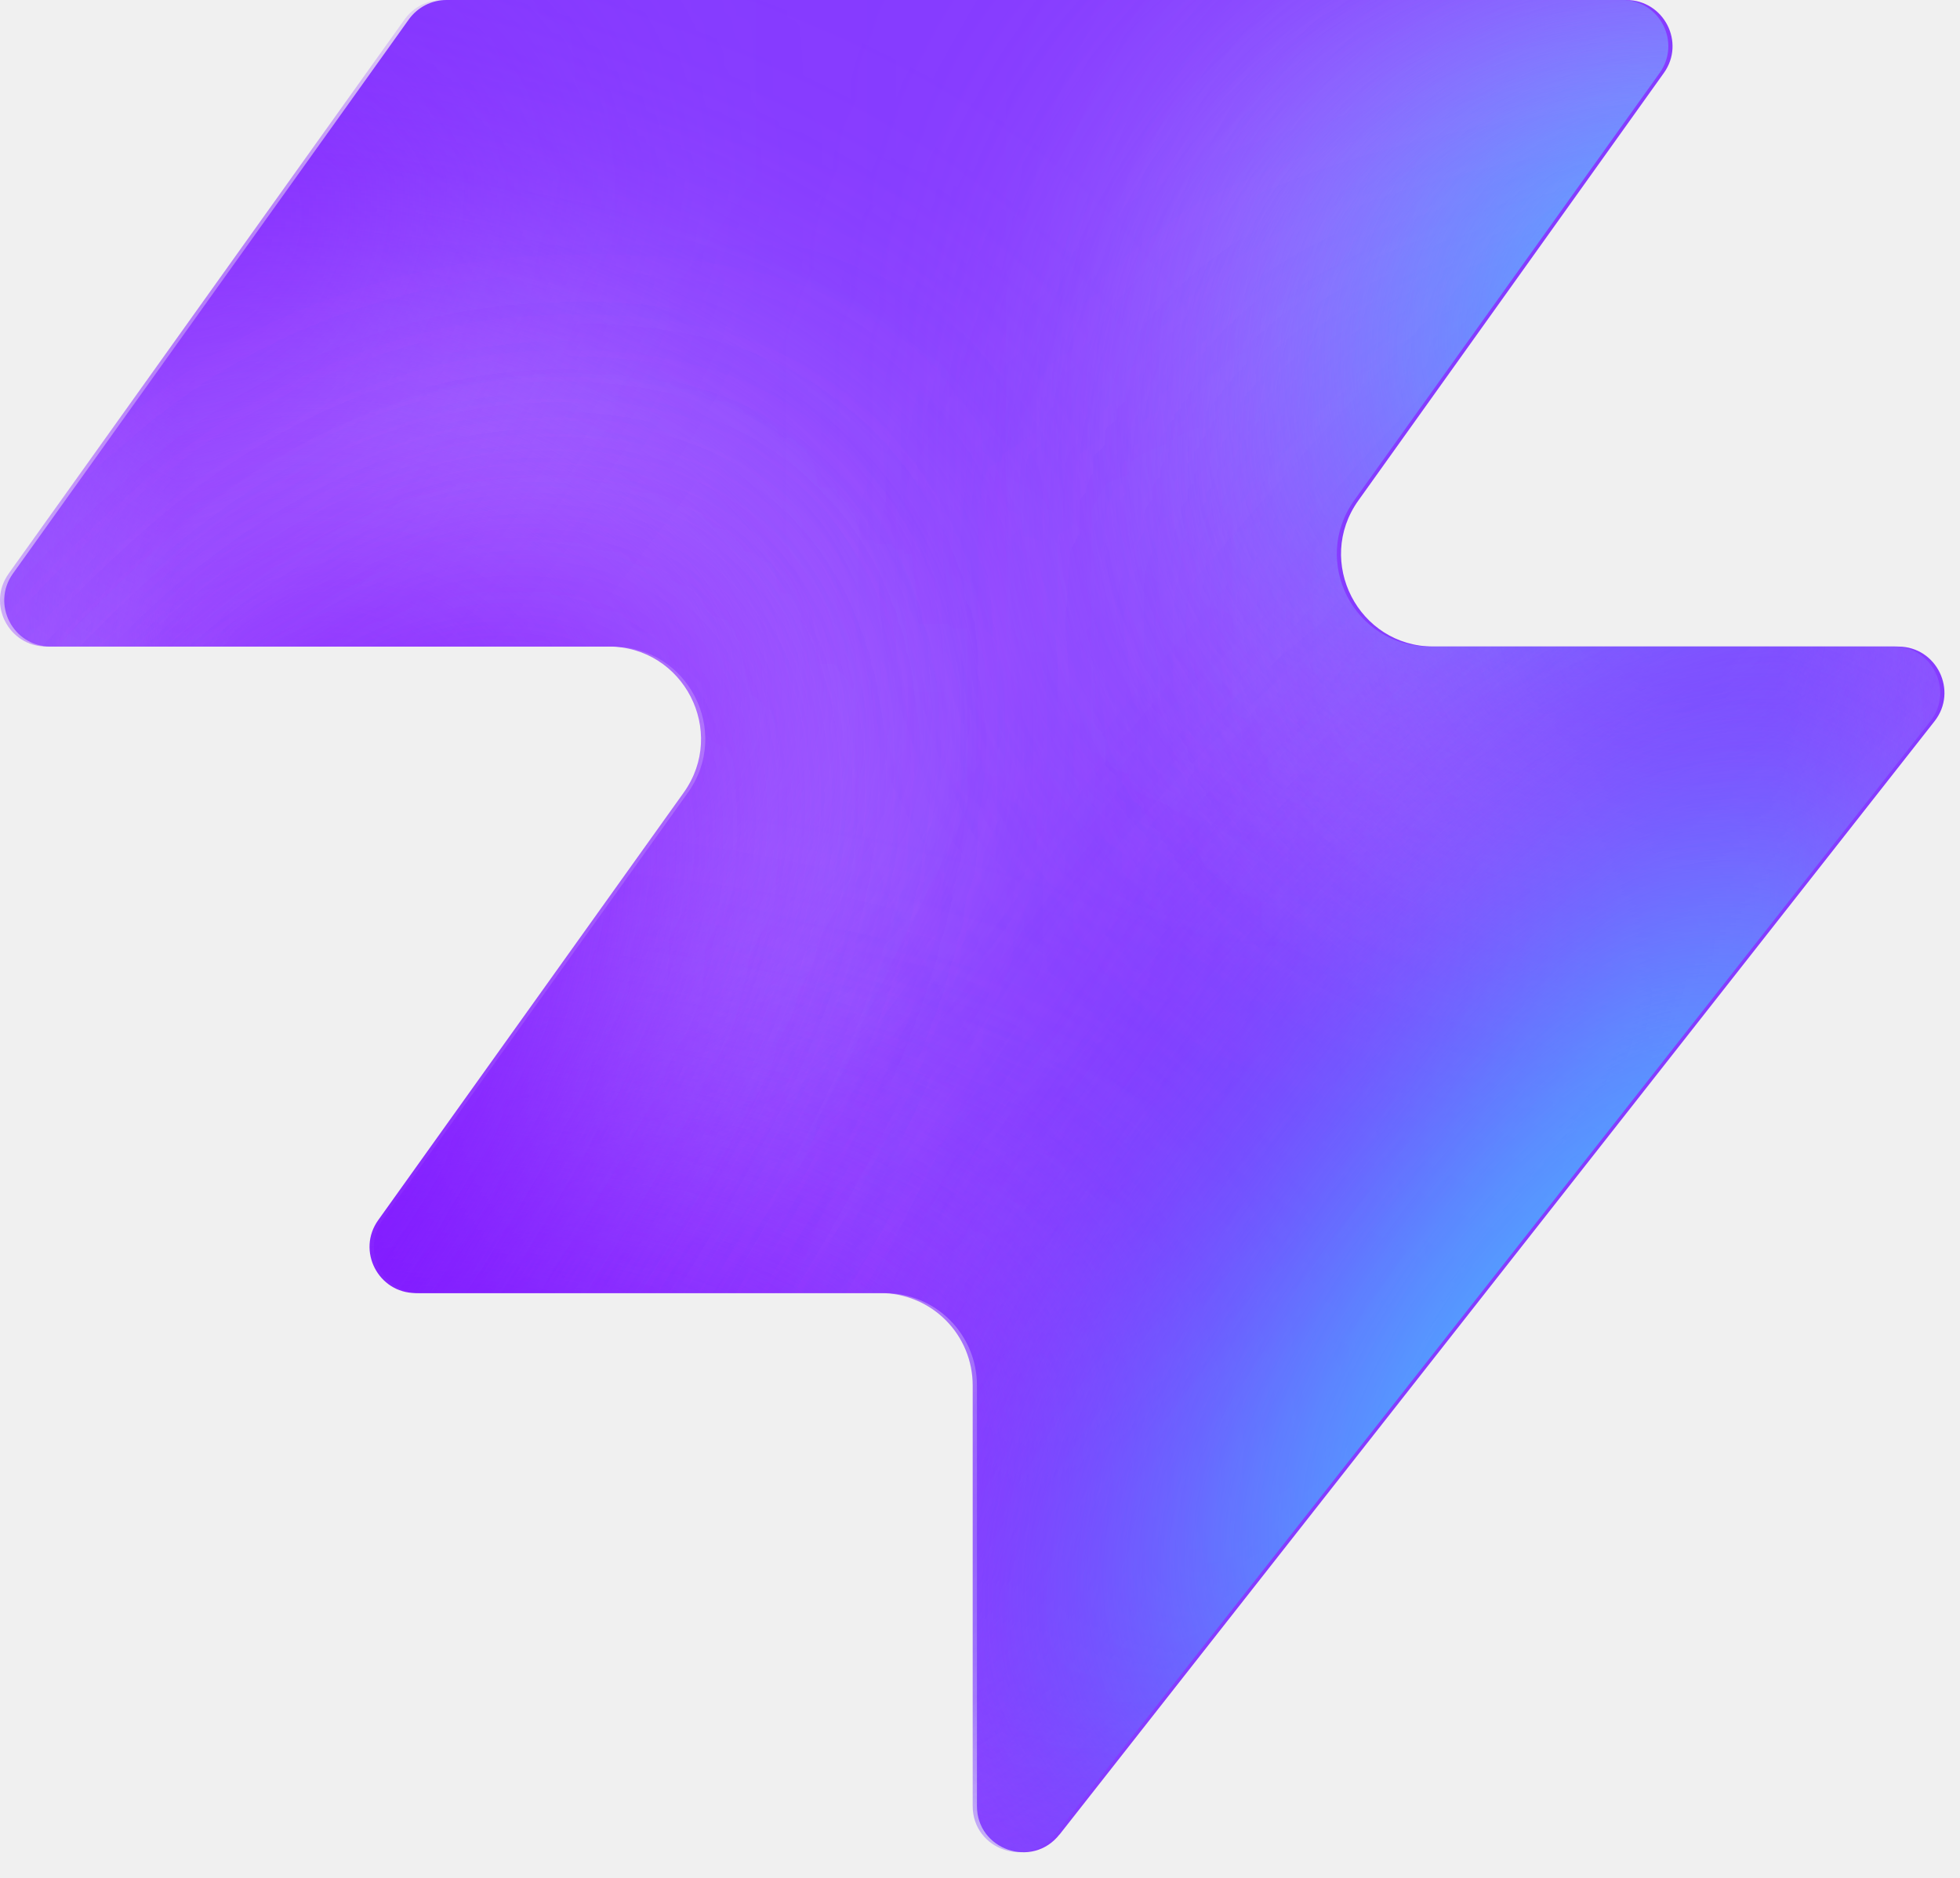
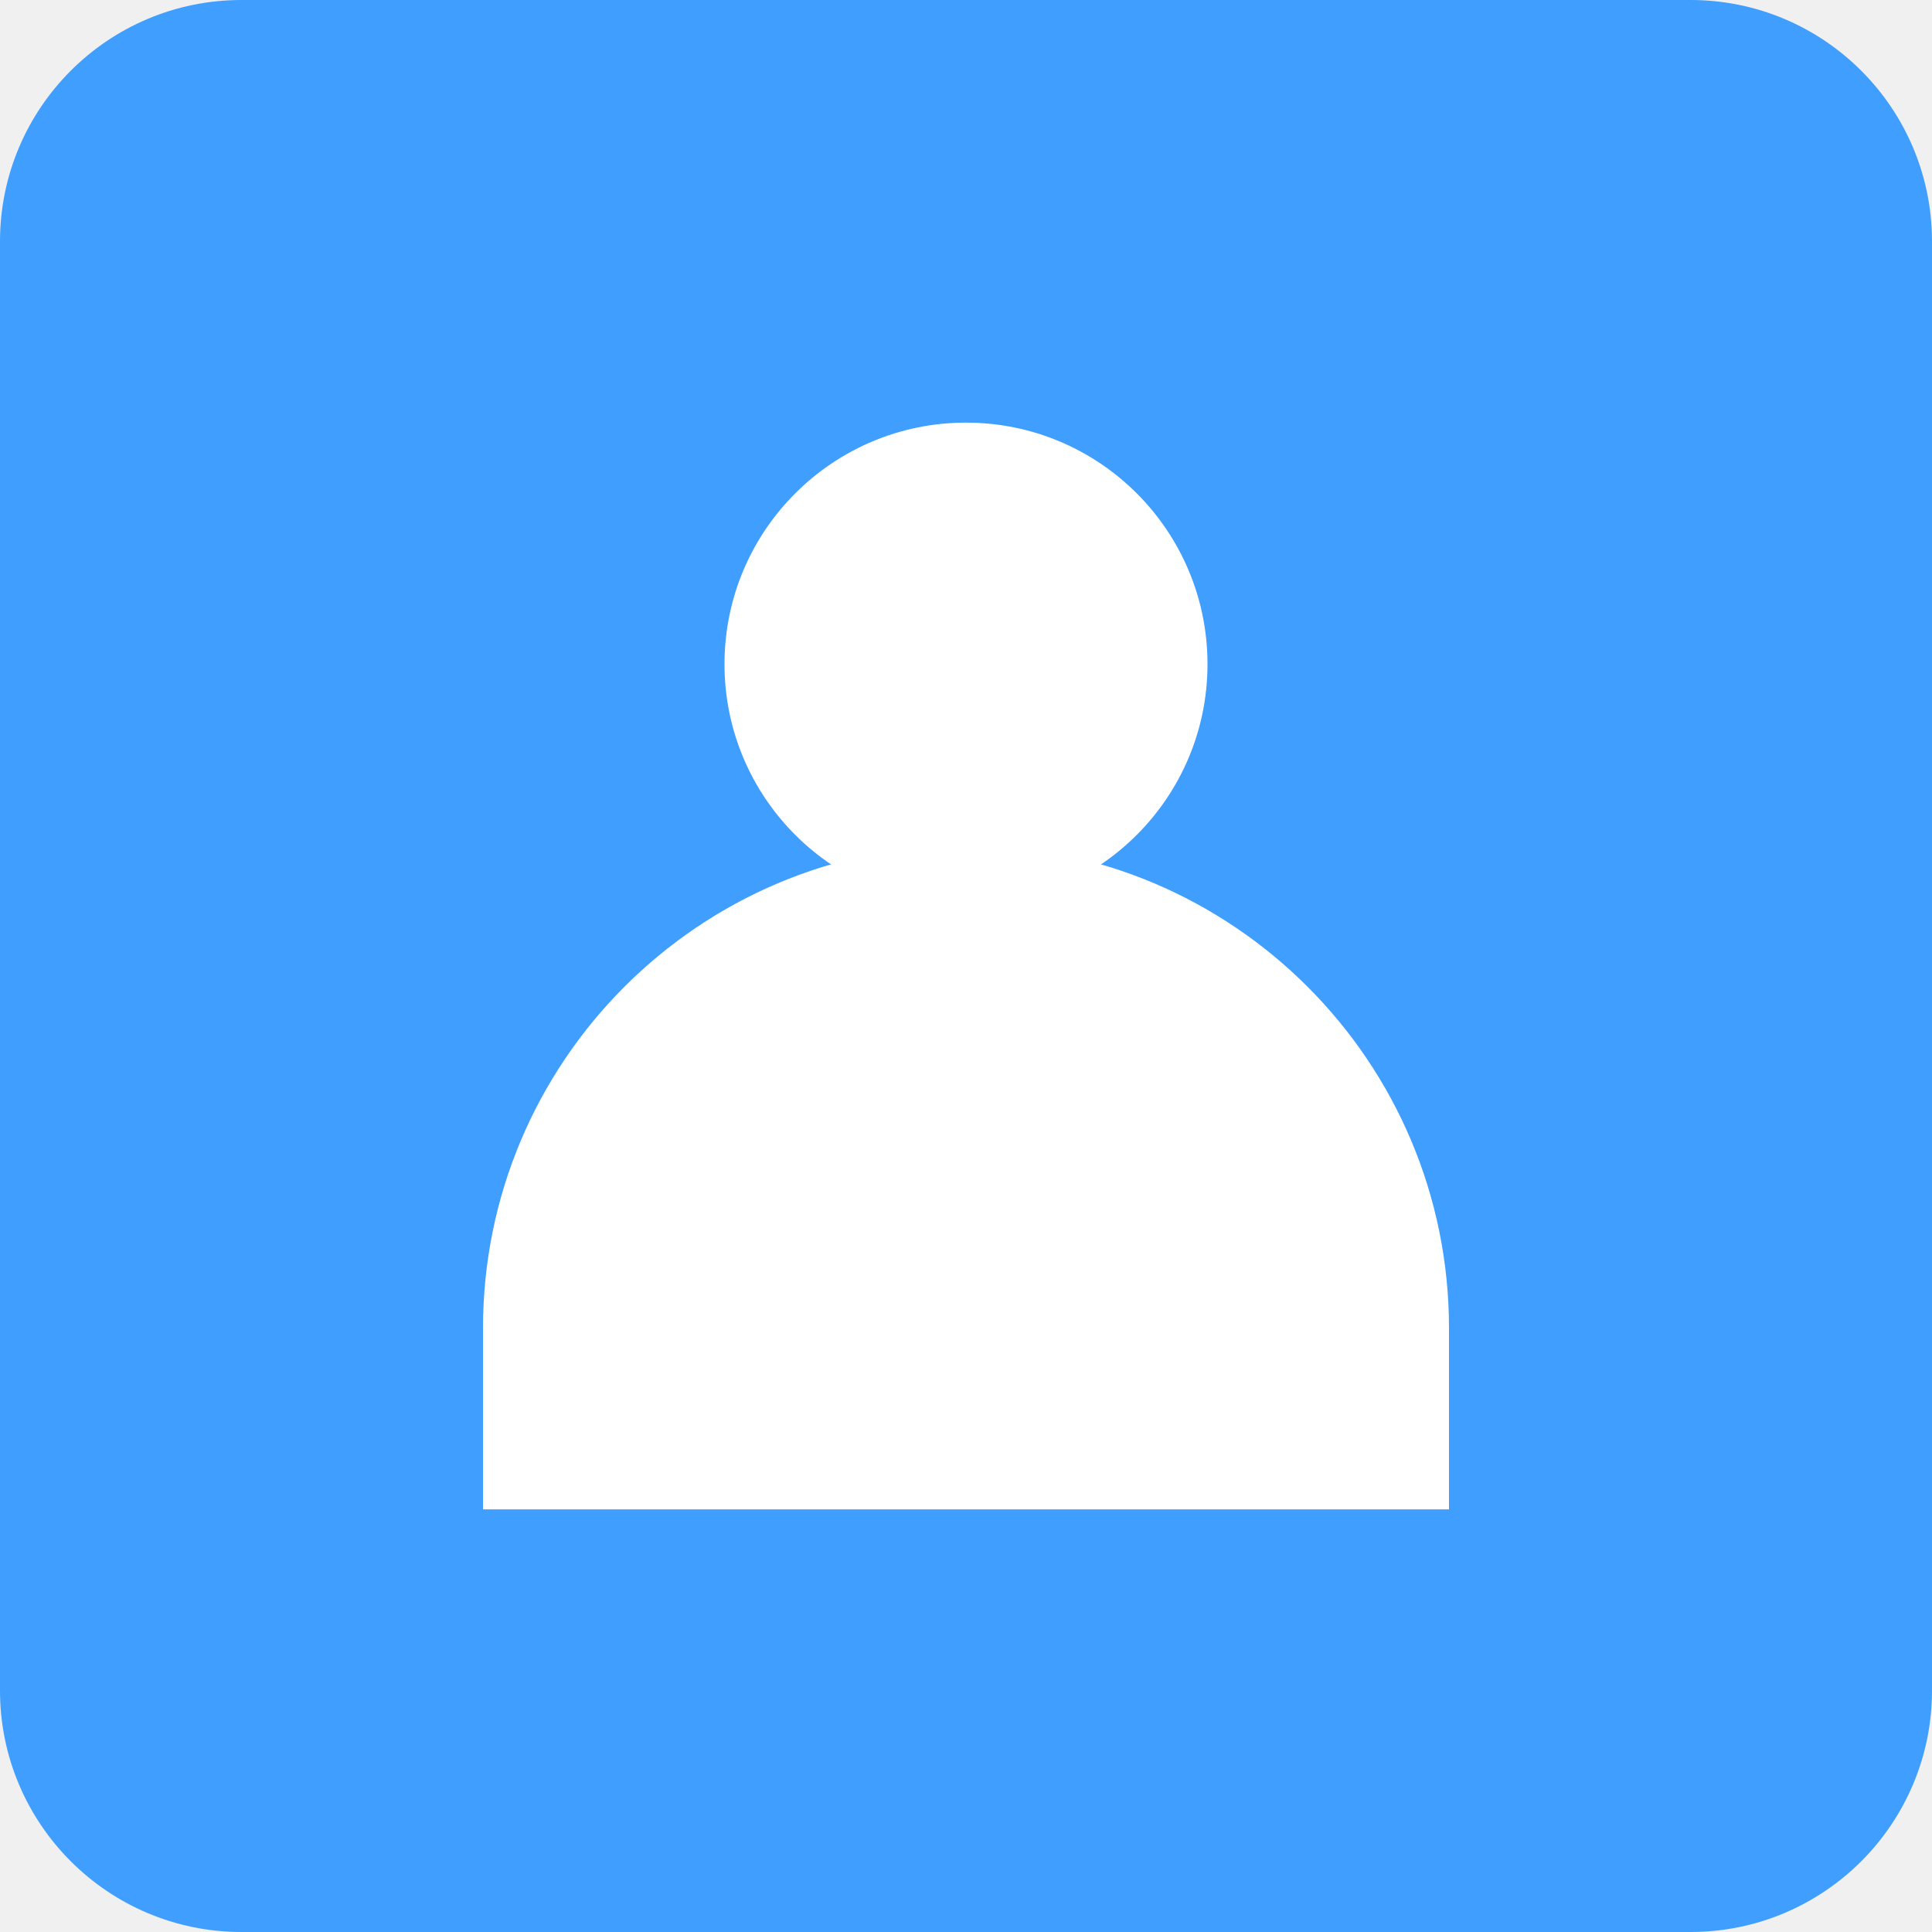
- <svg xmlns="http://www.w3.org/2000/svg" width="48" height="46" fill="none" viewBox="0 0 48 46">
-   <path fill="#863bff" d="M25.946 44.938c-.664.845-2.021.375-2.021-.698V33.937a2.26 2.26 0 0 0-2.262-2.262H10.287c-.92 0-1.456-1.04-.92-1.788l7.48-10.471c1.07-1.497 0-3.578-1.842-3.578H1.237c-.92 0-1.456-1.04-.92-1.788L10.013.474c.214-.297.556-.474.92-.474h28.894c.92 0 1.456 1.04.92 1.788l-7.48 10.471c-1.07 1.498 0 3.579 1.842 3.579h11.377c.943 0 1.473 1.088.89 1.83L25.947 44.94z" style="fill:#863bff;fill:color(display-p3 .525 .23 1);fill-opacity:1" />
-   <mask id="a" width="48" height="46" x="0" y="0" maskUnits="userSpaceOnUse" style="mask-type:alpha">
-     <path fill="#000" d="M25.842 44.938c-.664.844-2.021.375-2.021-.698V33.937a2.26 2.26 0 0 0-2.262-2.262H10.183c-.92 0-1.456-1.04-.92-1.788l7.48-10.471c1.07-1.498 0-3.579-1.842-3.579H1.133c-.92 0-1.456-1.04-.92-1.787L9.91.473c.214-.297.556-.474.92-.474h28.894c.92 0 1.456 1.04.92 1.788l-7.48 10.471c-1.07 1.498 0 3.578 1.842 3.578h11.377c.943 0 1.473 1.088.89 1.832L25.843 44.94z" style="fill:#000;fill-opacity:1" />
-   </mask>
-   <g mask="url(#a)">
-     <g filter="url(#b)">
-       <ellipse cx="5.508" cy="14.704" fill="#ede6ff" rx="5.508" ry="14.704" style="fill:#ede6ff;fill:color(display-p3 .927 .903 1);fill-opacity:1" transform="matrix(.00324 1 1 -.00324 -4.47 31.516)" />
-     </g>
-     <g filter="url(#c)">
-       <ellipse cx="10.399" cy="29.851" fill="#ede6ff" rx="10.399" ry="29.851" style="fill:#ede6ff;fill:color(display-p3 .927 .903 1);fill-opacity:1" transform="matrix(.00324 1 1 -.00324 -39.328 7.883)" />
-     </g>
-     <g filter="url(#d)">
-       <ellipse cx="5.508" cy="30.487" fill="#7e14ff" rx="5.508" ry="30.487" style="fill:#7e14ff;fill:color(display-p3 .492 .077 1);fill-opacity:1" transform="rotate(89.814 -25.913 -14.639)scale(1 -1)" />
-     </g>
-     <g filter="url(#e)">
-       <ellipse cx="5.508" cy="30.599" fill="#7e14ff" rx="5.508" ry="30.599" style="fill:#7e14ff;fill:color(display-p3 .492 .077 1);fill-opacity:1" transform="rotate(89.814 -32.644 -3.334)scale(1 -1)" />
-     </g>
-     <g filter="url(#f)">
-       <ellipse cx="5.508" cy="30.599" fill="#7e14ff" rx="5.508" ry="30.599" style="fill:#7e14ff;fill:color(display-p3 .492 .077 1);fill-opacity:1" transform="matrix(.00324 1 1 -.00324 -34.34 30.47)" />
-     </g>
-     <g filter="url(#g)">
-       <ellipse cx="14.072" cy="22.078" fill="#ede6ff" rx="14.072" ry="22.078" style="fill:#ede6ff;fill:color(display-p3 .927 .903 1);fill-opacity:1" transform="rotate(93.35 24.506 48.493)scale(-1 1)" />
-     </g>
-     <g filter="url(#h)">
-       <ellipse cx="3.47" cy="21.501" fill="#7e14ff" rx="3.47" ry="21.501" style="fill:#7e14ff;fill:color(display-p3 .492 .077 1);fill-opacity:1" transform="rotate(89.009 28.708 47.59)scale(-1 1)" />
-     </g>
-     <g filter="url(#i)">
-       <ellipse cx="3.47" cy="21.501" fill="#7e14ff" rx="3.47" ry="21.501" style="fill:#7e14ff;fill:color(display-p3 .492 .077 1);fill-opacity:1" transform="rotate(89.009 28.708 47.59)scale(-1 1)" />
-     </g>
-     <g filter="url(#j)">
-       <ellipse cx=".387" cy="8.972" fill="#7e14ff" rx="4.407" ry="29.108" style="fill:#7e14ff;fill:color(display-p3 .492 .077 1);fill-opacity:1" transform="rotate(39.51 .387 8.972)" />
-     </g>
-     <g filter="url(#k)">
-       <ellipse cx="47.523" cy="-6.092" fill="#7e14ff" rx="4.407" ry="29.108" style="fill:#7e14ff;fill:color(display-p3 .492 .077 1);fill-opacity:1" transform="rotate(37.892 47.523 -6.092)" />
-     </g>
-     <g filter="url(#l)">
-       <ellipse cx="41.412" cy="6.333" fill="#47bfff" rx="5.971" ry="9.665" style="fill:#47bfff;fill:color(display-p3 .28 .748 1);fill-opacity:1" transform="rotate(37.892 41.412 6.333)" />
-     </g>
-     <g filter="url(#m)">
-       <ellipse cx="-1.879" cy="38.332" fill="#7e14ff" rx="4.407" ry="29.108" style="fill:#7e14ff;fill:color(display-p3 .492 .077 1);fill-opacity:1" transform="rotate(37.892 -1.88 38.332)" />
-     </g>
-     <g filter="url(#n)">
-       <ellipse cx="-1.879" cy="38.332" fill="#7e14ff" rx="4.407" ry="29.108" style="fill:#7e14ff;fill:color(display-p3 .492 .077 1);fill-opacity:1" transform="rotate(37.892 -1.88 38.332)" />
-     </g>
-     <g filter="url(#o)">
-       <ellipse cx="35.651" cy="29.907" fill="#7e14ff" rx="4.407" ry="29.108" style="fill:#7e14ff;fill:color(display-p3 .492 .077 1);fill-opacity:1" transform="rotate(37.892 35.651 29.907)" />
-     </g>
-     <g filter="url(#p)">
-       <ellipse cx="38.418" cy="32.4" fill="#47bfff" rx="5.971" ry="15.297" style="fill:#47bfff;fill:color(display-p3 .28 .748 1);fill-opacity:1" transform="rotate(37.892 38.418 32.4)" />
-     </g>
-   </g>
-   <defs>
-     <filter id="b" width="60.045" height="41.654" x="-19.77" y="16.149" color-interpolation-filters="sRGB" filterUnits="userSpaceOnUse">
-       <feFlood flood-opacity="0" result="BackgroundImageFix" />
-       <feBlend in="SourceGraphic" in2="BackgroundImageFix" result="shape" />
-       <feGaussianBlur result="effect1_foregroundBlur_2002_17158" stdDeviation="7.659" />
-     </filter>
-     <filter id="c" width="90.34" height="51.437" x="-54.613" y="-7.533" color-interpolation-filters="sRGB" filterUnits="userSpaceOnUse">
-       <feFlood flood-opacity="0" result="BackgroundImageFix" />
-       <feBlend in="SourceGraphic" in2="BackgroundImageFix" result="shape" />
-       <feGaussianBlur result="effect1_foregroundBlur_2002_17158" stdDeviation="7.659" />
-     </filter>
-     <filter id="d" width="79.355" height="29.4" x="-49.64" y="2.03" color-interpolation-filters="sRGB" filterUnits="userSpaceOnUse">
-       <feFlood flood-opacity="0" result="BackgroundImageFix" />
-       <feBlend in="SourceGraphic" in2="BackgroundImageFix" result="shape" />
-       <feGaussianBlur result="effect1_foregroundBlur_2002_17158" stdDeviation="4.596" />
-     </filter>
-     <filter id="e" width="79.579" height="29.4" x="-45.045" y="20.029" color-interpolation-filters="sRGB" filterUnits="userSpaceOnUse">
-       <feFlood flood-opacity="0" result="BackgroundImageFix" />
-       <feBlend in="SourceGraphic" in2="BackgroundImageFix" result="shape" />
-       <feGaussianBlur result="effect1_foregroundBlur_2002_17158" stdDeviation="4.596" />
-     </filter>
-     <filter id="f" width="79.579" height="29.4" x="-43.513" y="21.178" color-interpolation-filters="sRGB" filterUnits="userSpaceOnUse">
-       <feFlood flood-opacity="0" result="BackgroundImageFix" />
-       <feBlend in="SourceGraphic" in2="BackgroundImageFix" result="shape" />
-       <feGaussianBlur result="effect1_foregroundBlur_2002_17158" stdDeviation="4.596" />
-     </filter>
-     <filter id="g" width="74.749" height="58.852" x="15.756" y="-17.901" color-interpolation-filters="sRGB" filterUnits="userSpaceOnUse">
-       <feFlood flood-opacity="0" result="BackgroundImageFix" />
-       <feBlend in="SourceGraphic" in2="BackgroundImageFix" result="shape" />
-       <feGaussianBlur result="effect1_foregroundBlur_2002_17158" stdDeviation="7.659" />
-     </filter>
-     <filter id="h" width="61.377" height="25.362" x="23.548" y="2.284" color-interpolation-filters="sRGB" filterUnits="userSpaceOnUse">
-       <feFlood flood-opacity="0" result="BackgroundImageFix" />
-       <feBlend in="SourceGraphic" in2="BackgroundImageFix" result="shape" />
-       <feGaussianBlur result="effect1_foregroundBlur_2002_17158" stdDeviation="4.596" />
-     </filter>
-     <filter id="i" width="61.377" height="25.362" x="23.548" y="2.284" color-interpolation-filters="sRGB" filterUnits="userSpaceOnUse">
-       <feFlood flood-opacity="0" result="BackgroundImageFix" />
-       <feBlend in="SourceGraphic" in2="BackgroundImageFix" result="shape" />
-       <feGaussianBlur result="effect1_foregroundBlur_2002_17158" stdDeviation="4.596" />
-     </filter>
-     <filter id="j" width="56.045" height="63.649" x="-27.636" y="-22.853" color-interpolation-filters="sRGB" filterUnits="userSpaceOnUse">
-       <feFlood flood-opacity="0" result="BackgroundImageFix" />
-       <feBlend in="SourceGraphic" in2="BackgroundImageFix" result="shape" />
-       <feGaussianBlur result="effect1_foregroundBlur_2002_17158" stdDeviation="4.596" />
-     </filter>
-     <filter id="k" width="54.814" height="64.646" x="20.116" y="-38.415" color-interpolation-filters="sRGB" filterUnits="userSpaceOnUse">
-       <feFlood flood-opacity="0" result="BackgroundImageFix" />
-       <feBlend in="SourceGraphic" in2="BackgroundImageFix" result="shape" />
-       <feGaussianBlur result="effect1_foregroundBlur_2002_17158" stdDeviation="4.596" />
-     </filter>
-     <filter id="l" width="33.541" height="35.313" x="24.641" y="-11.323" color-interpolation-filters="sRGB" filterUnits="userSpaceOnUse">
-       <feFlood flood-opacity="0" result="BackgroundImageFix" />
-       <feBlend in="SourceGraphic" in2="BackgroundImageFix" result="shape" />
-       <feGaussianBlur result="effect1_foregroundBlur_2002_17158" stdDeviation="4.596" />
-     </filter>
-     <filter id="m" width="54.814" height="64.646" x="-29.286" y="6.009" color-interpolation-filters="sRGB" filterUnits="userSpaceOnUse">
-       <feFlood flood-opacity="0" result="BackgroundImageFix" />
-       <feBlend in="SourceGraphic" in2="BackgroundImageFix" result="shape" />
-       <feGaussianBlur result="effect1_foregroundBlur_2002_17158" stdDeviation="4.596" />
-     </filter>
-     <filter id="n" width="54.814" height="64.646" x="-29.286" y="6.009" color-interpolation-filters="sRGB" filterUnits="userSpaceOnUse">
-       <feFlood flood-opacity="0" result="BackgroundImageFix" />
-       <feBlend in="SourceGraphic" in2="BackgroundImageFix" result="shape" />
-       <feGaussianBlur result="effect1_foregroundBlur_2002_17158" stdDeviation="4.596" />
-     </filter>
-     <filter id="o" width="54.814" height="64.646" x="8.244" y="-2.416" color-interpolation-filters="sRGB" filterUnits="userSpaceOnUse">
-       <feFlood flood-opacity="0" result="BackgroundImageFix" />
-       <feBlend in="SourceGraphic" in2="BackgroundImageFix" result="shape" />
-       <feGaussianBlur result="effect1_foregroundBlur_2002_17158" stdDeviation="4.596" />
-     </filter>
-     <filter id="p" width="39.409" height="43.623" x="18.713" y="10.588" color-interpolation-filters="sRGB" filterUnits="userSpaceOnUse">
-       <feFlood flood-opacity="0" result="BackgroundImageFix" />
-       <feBlend in="SourceGraphic" in2="BackgroundImageFix" result="shape" />
-       <feGaussianBlur result="effect1_foregroundBlur_2002_17158" stdDeviation="4.596" />
-     </filter>
-   </defs>
+ <svg xmlns="http://www.w3.org/2000/svg" viewBox="0 0 32 32">
+   <rect width="32" height="32" rx="4" fill="#409eff" />
+   <circle cx="16" cy="11" r="4" fill="white" />
+   <path d="M8 25v-3a8 8 0 0 1 16 0v3" fill="white" />
</svg>
